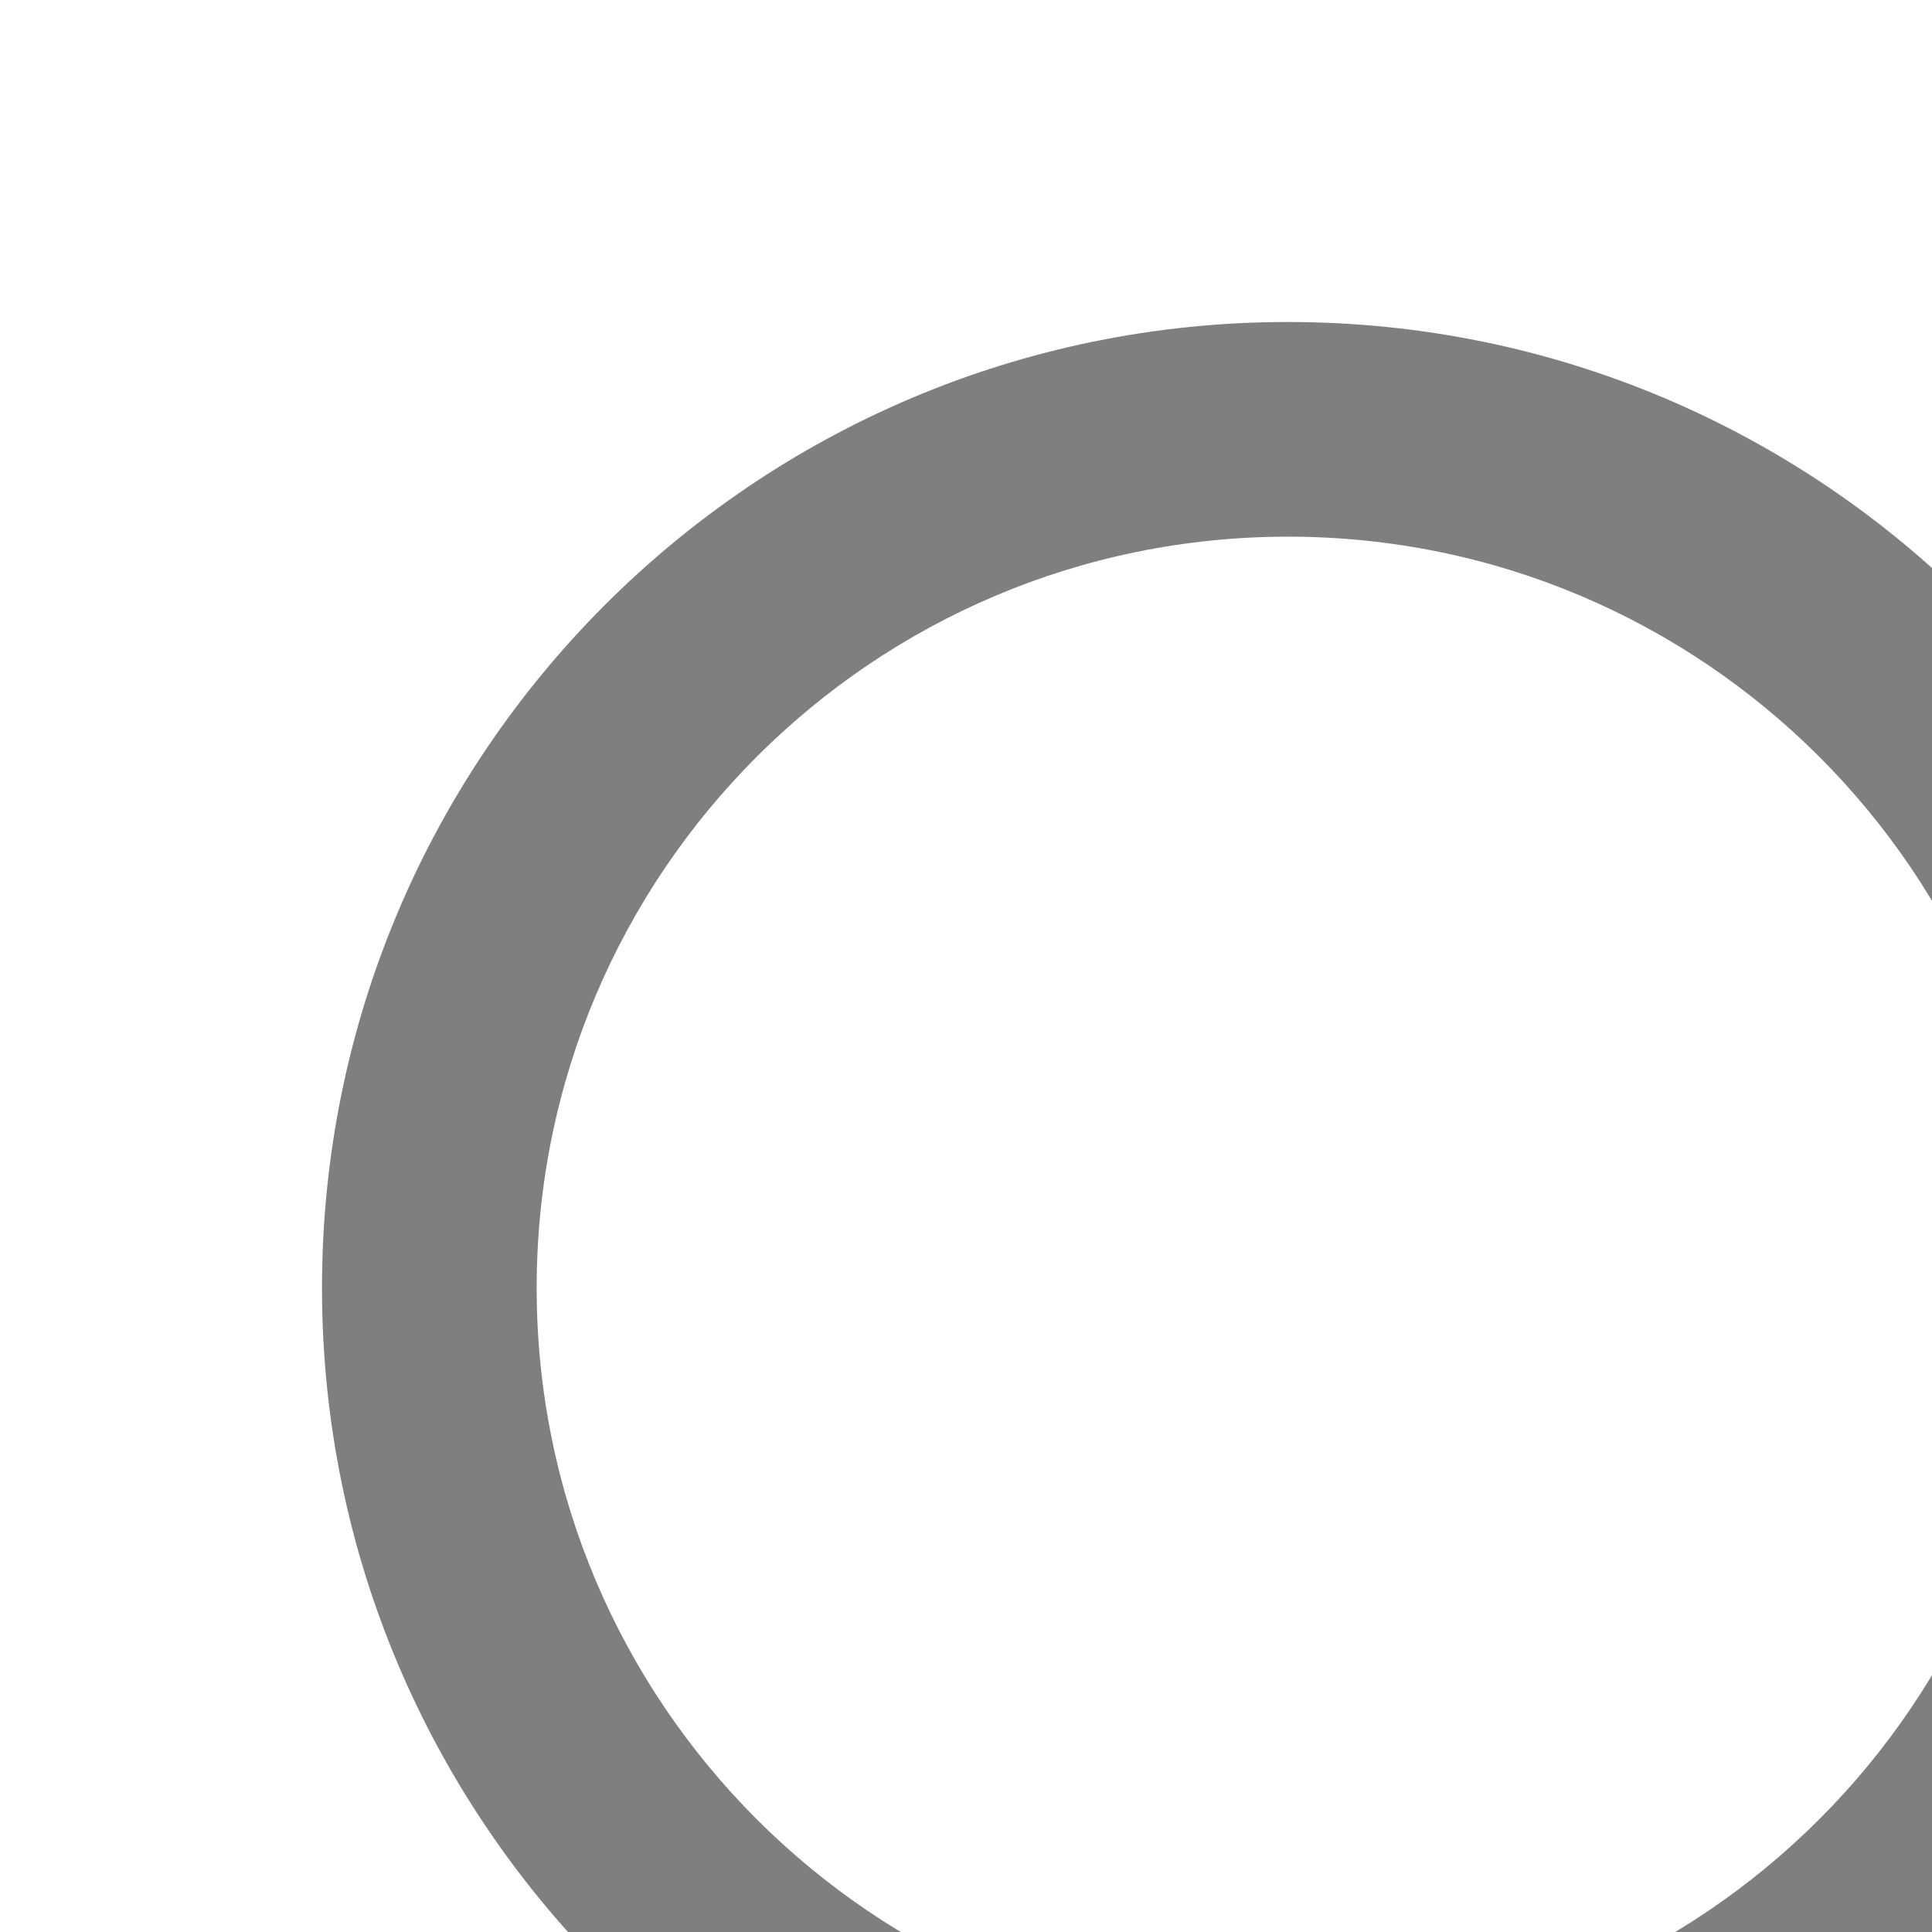
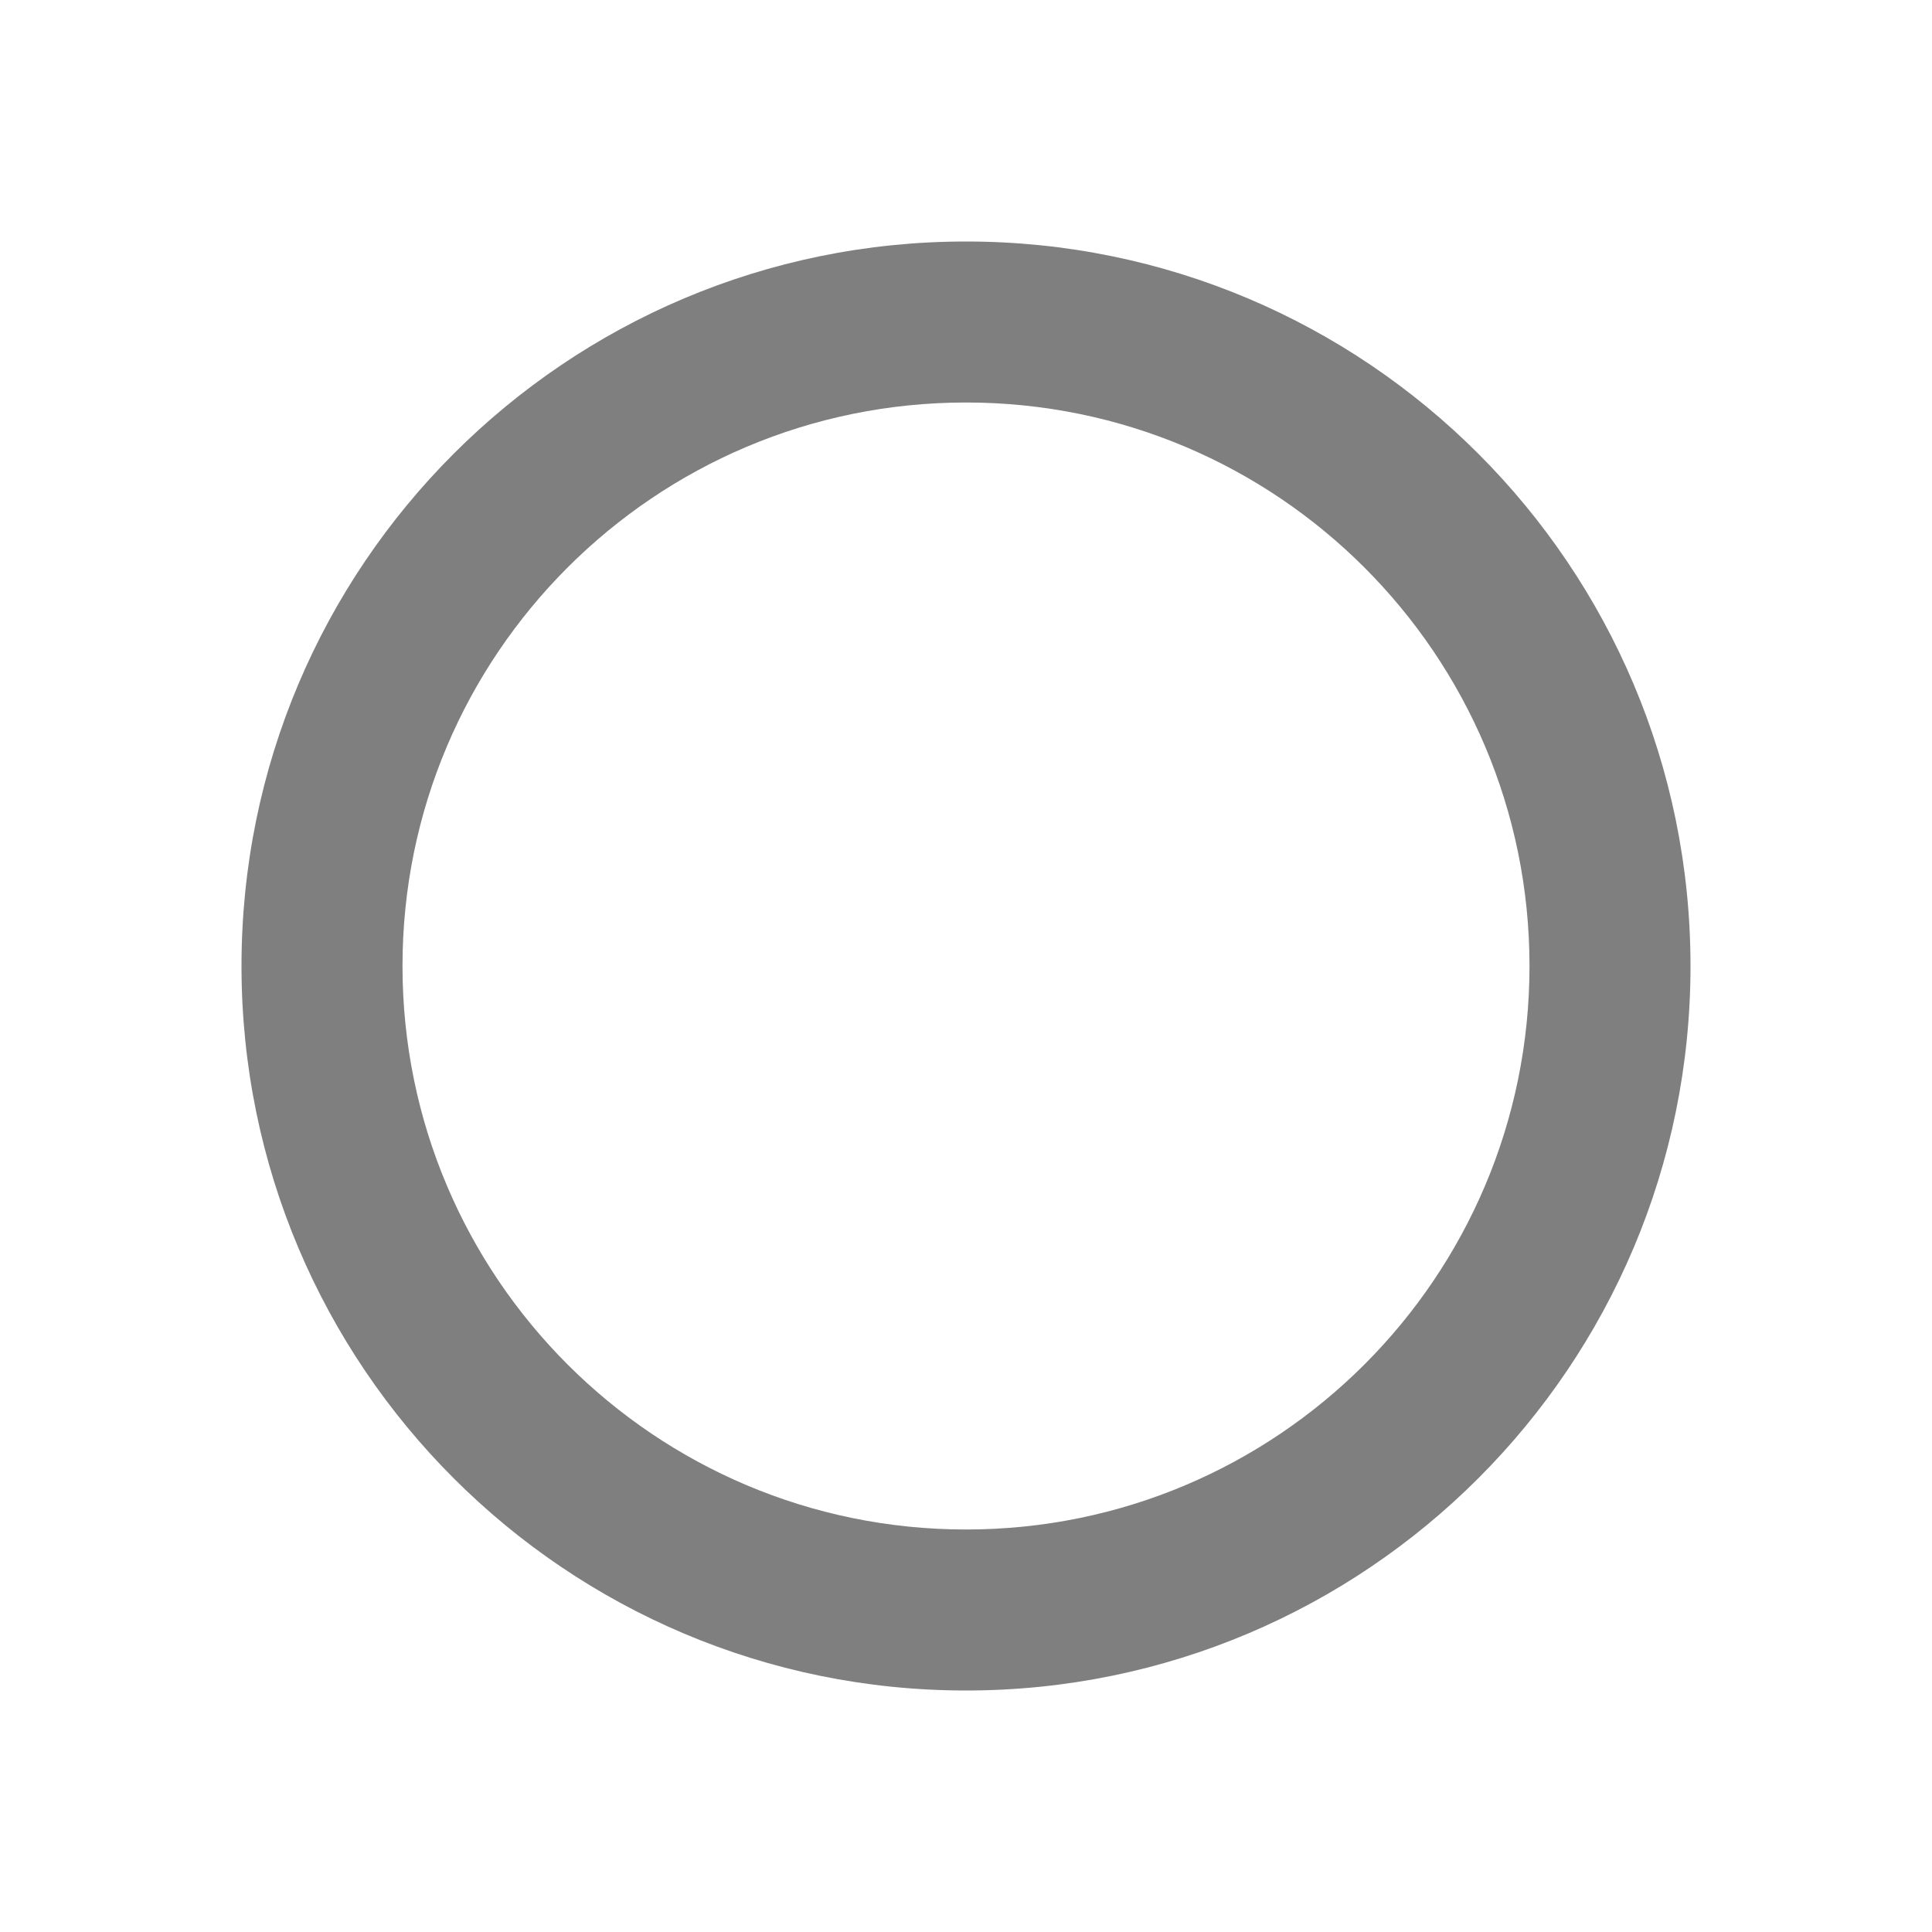
- <svg xmlns="http://www.w3.org/2000/svg" viewbox="0 0 24 24" fill="currentColor">
+ <svg xmlns="http://www.w3.org/2000/svg" viewBox="0 0 24 24" fill="currentColor">
  <path fill-rule="evenodd" clip-rule="evenodd" d="M12 19a7 7 0 1 0 0-14 7 7 0 0 0 0 14Zm0 2a9 9 0 1 0 0-18 9 9 0 0 0 0 18Z" opacity=".5" />
</svg>
